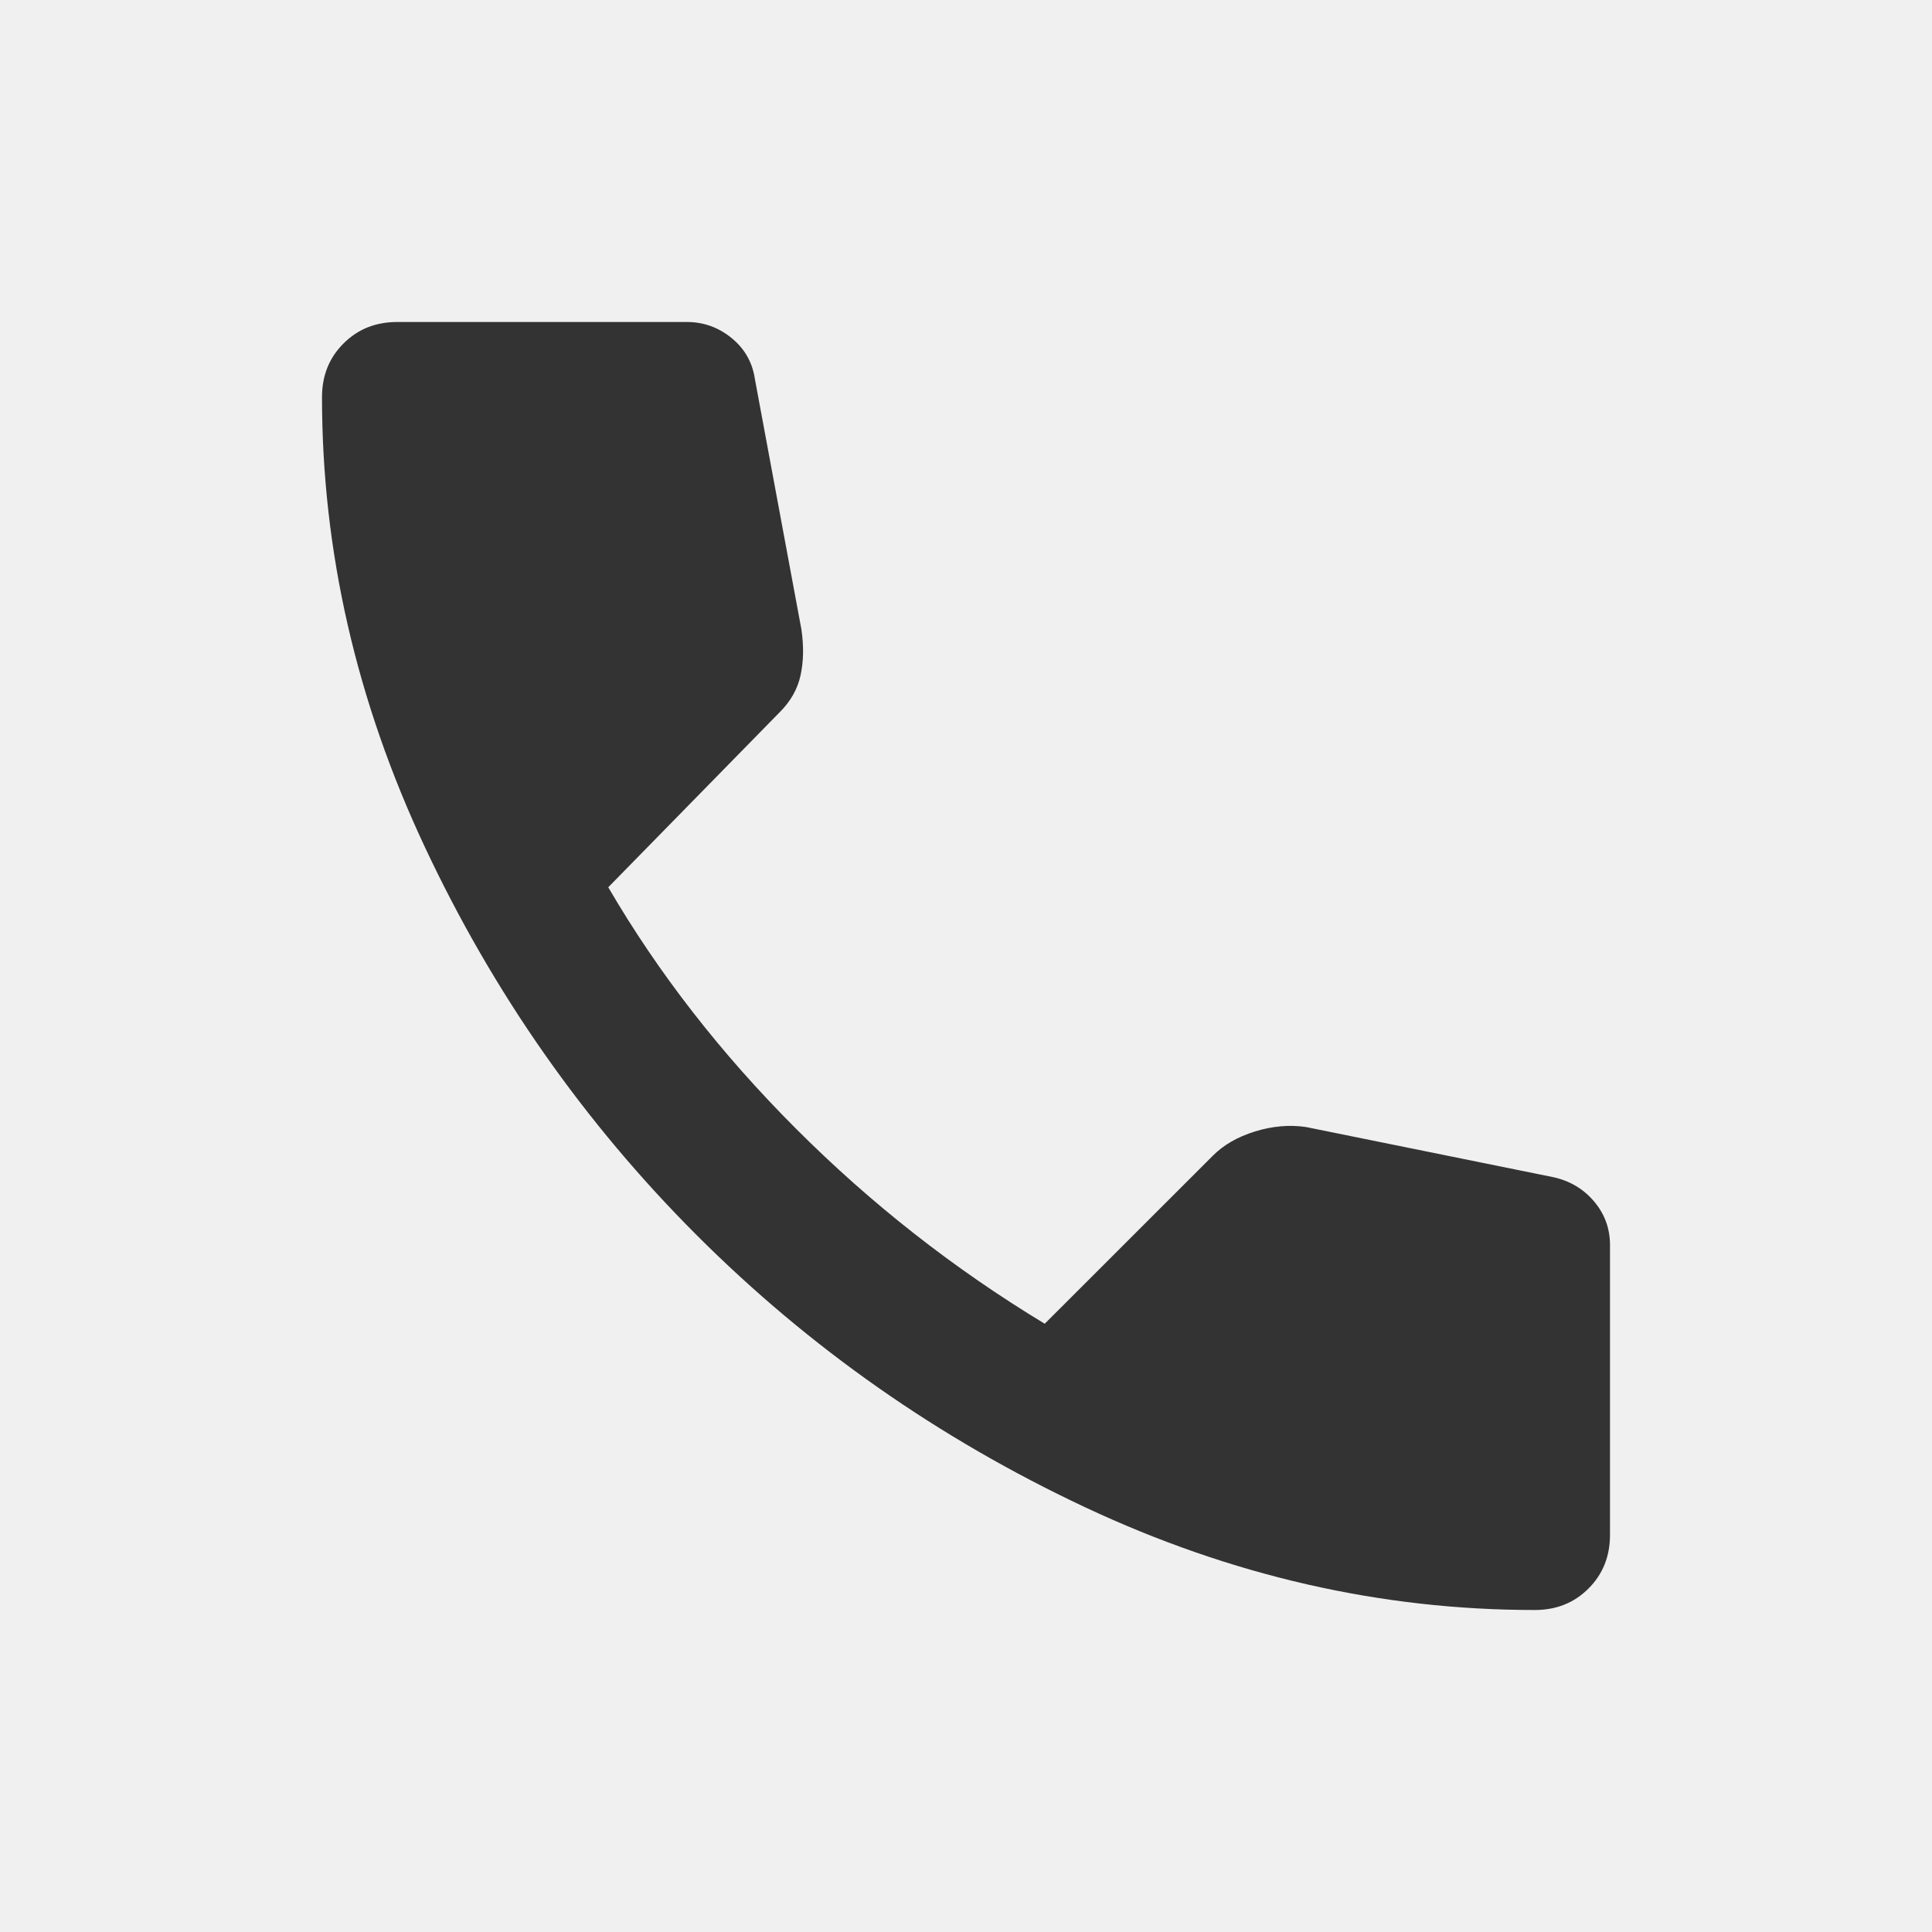
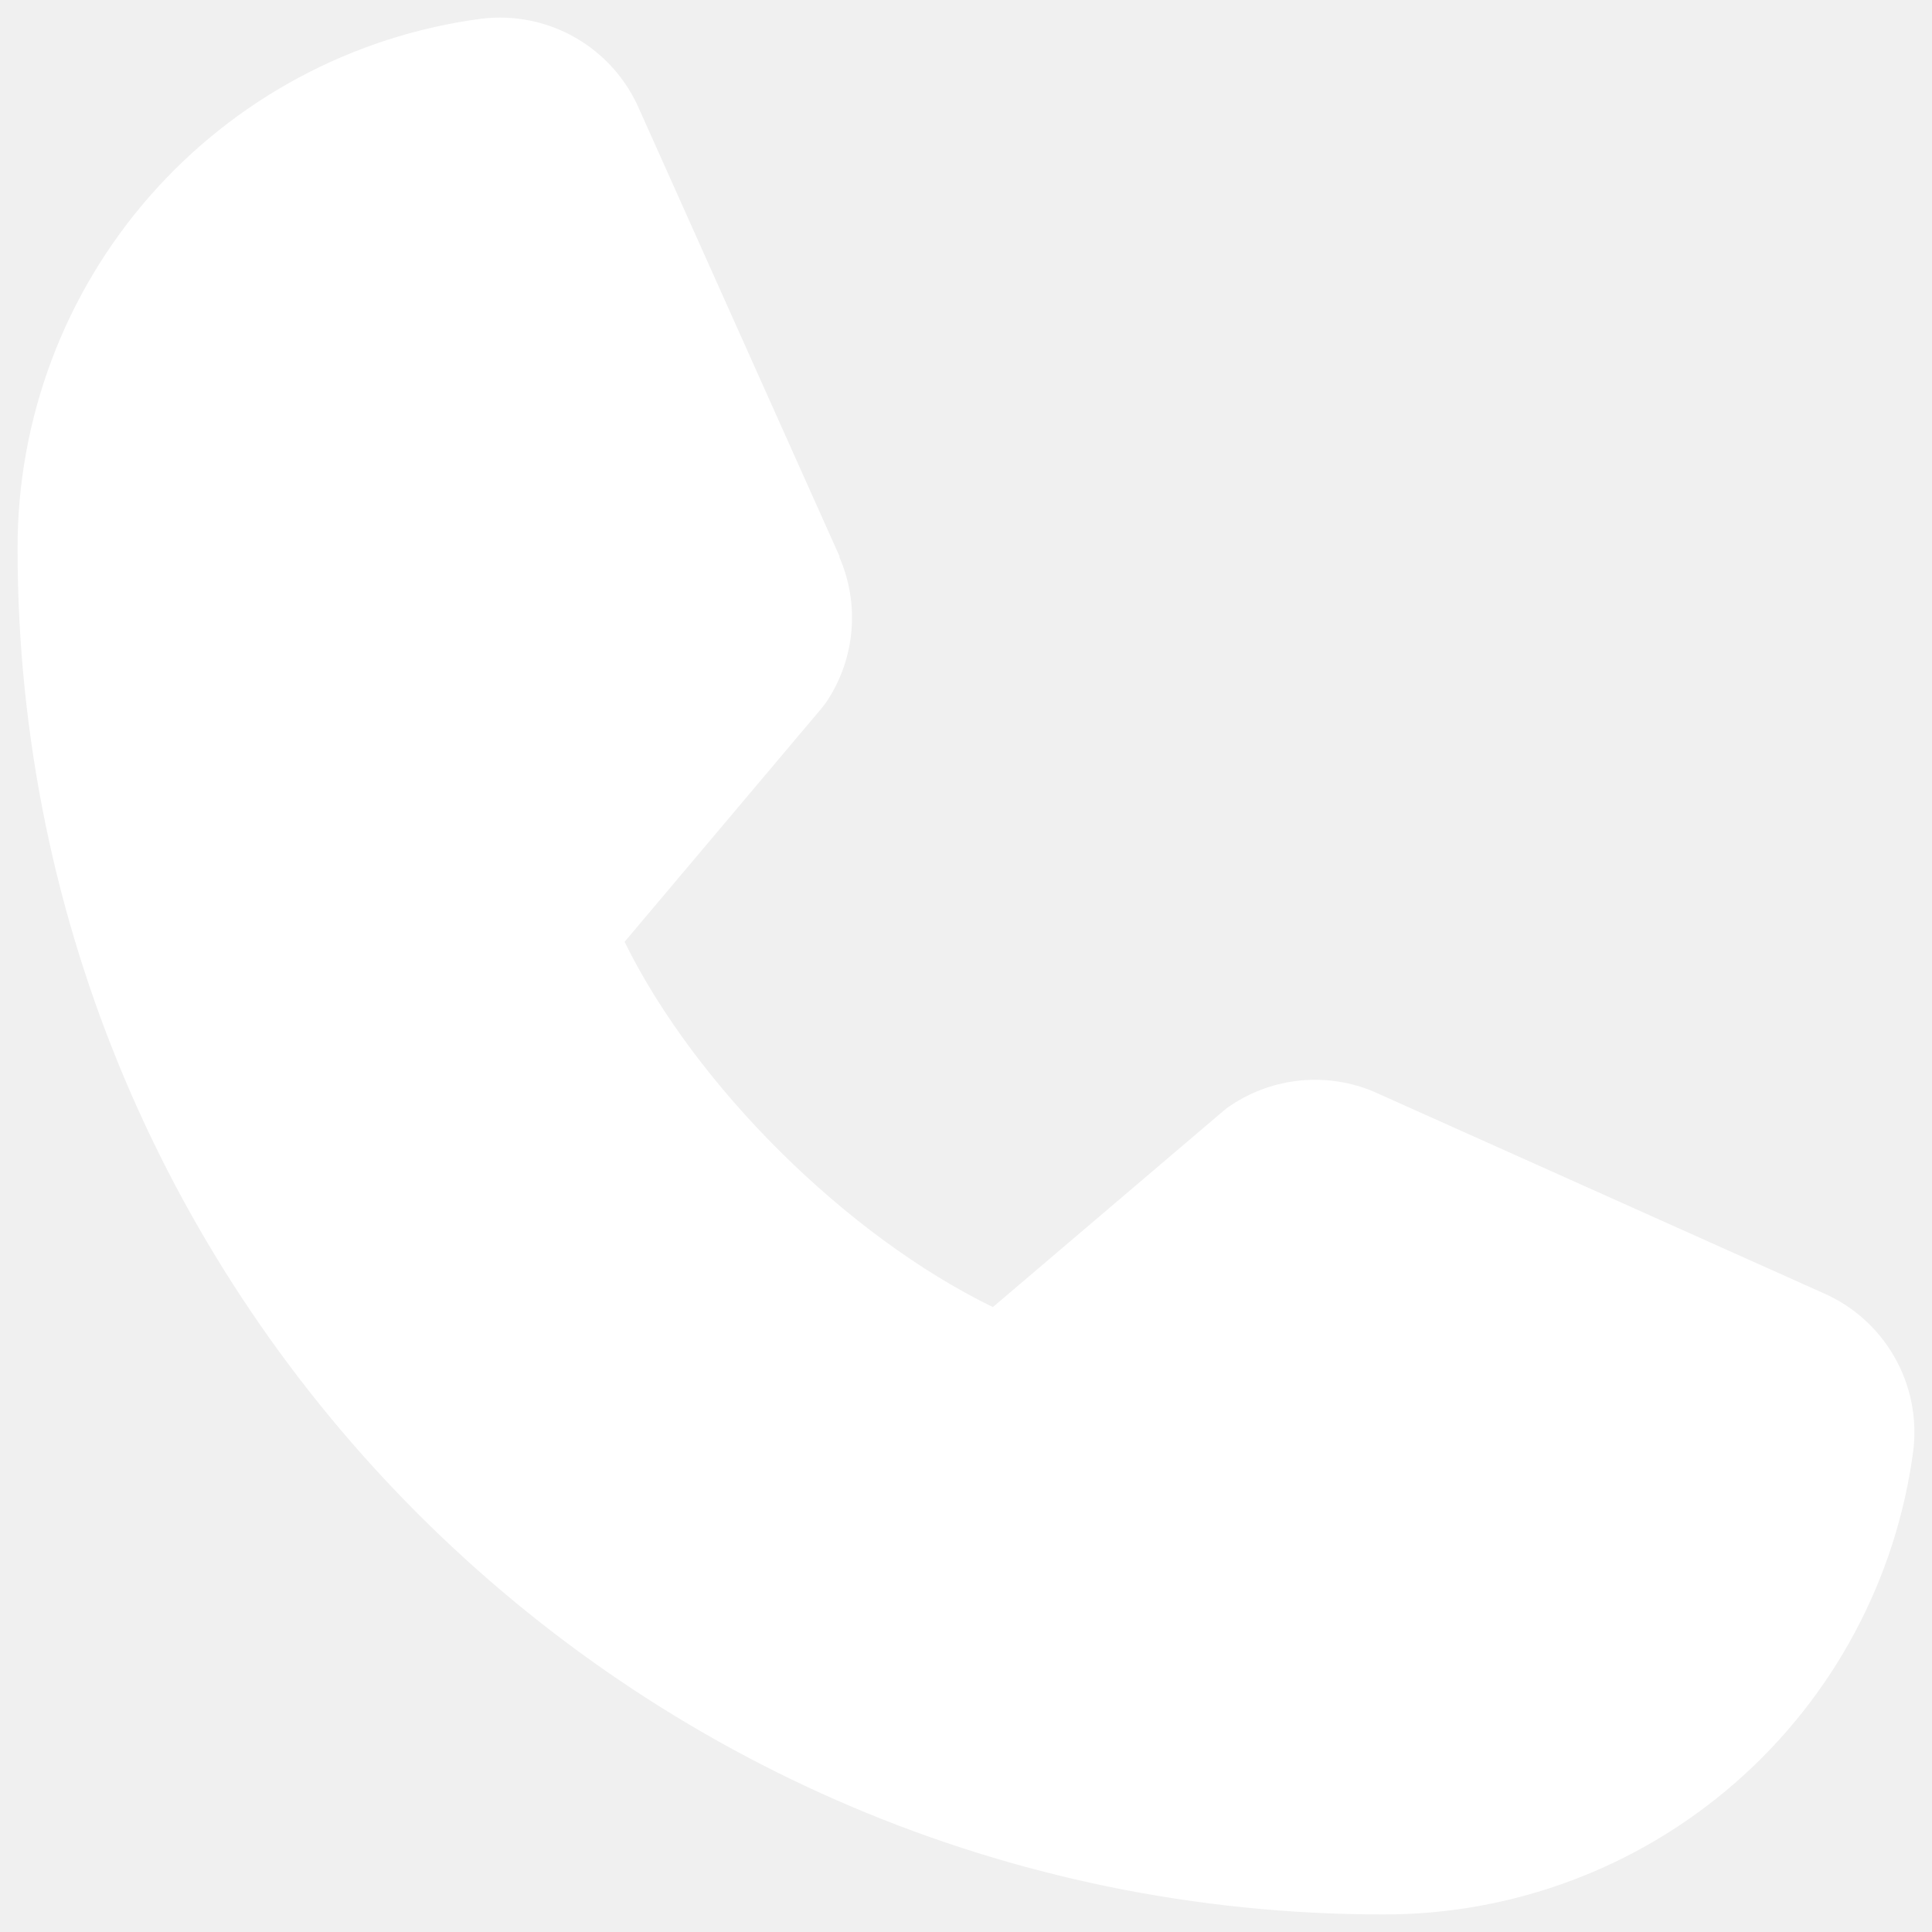
- <svg xmlns="http://www.w3.org/2000/svg" width="24" height="24" viewBox="0 0 24 24" fill="none">
-   <path d="M19.067 20C19.333 20 19.556 19.911 19.733 19.733C19.911 19.556 20 19.333 20 19.067V15.467C20 15.259 19.933 15.078 19.8 14.922C19.667 14.766 19.496 14.666 19.289 14.622L16.222 14C16.015 13.97 15.804 13.989 15.588 14.056C15.373 14.123 15.199 14.223 15.067 14.356L12.978 16.444C11.852 15.763 10.822 14.956 9.889 14.022C8.956 13.089 8.178 12.089 7.556 11.022L9.689 8.844C9.822 8.711 9.908 8.559 9.945 8.388C9.982 8.218 9.986 8.029 9.956 7.822L9.378 4.711C9.348 4.504 9.252 4.333 9.089 4.2C8.926 4.067 8.741 4 8.533 4H4.933C4.667 4 4.444 4.089 4.267 4.267C4.089 4.444 4 4.667 4 4.933C4 6.844 4.426 8.708 5.278 10.523C6.13 12.338 7.256 13.945 8.656 15.345C10.056 16.745 11.663 17.87 13.478 18.723C15.293 19.575 17.156 20.001 19.067 20Z" fill="#333333" />
+ <svg xmlns="http://www.w3.org/2000/svg" width="22" height="22" viewBox="0 0 22 22" fill="none">
+   <path d="M21.787 16.517C21.595 17.98 20.876 19.323 19.765 20.296C18.655 21.268 17.228 21.803 15.752 21.8C7.177 21.8 0.2 14.823 0.2 6.248C0.197 4.772 0.732 3.345 1.704 2.235C2.677 1.124 4.02 0.406 5.483 0.213C5.854 0.168 6.228 0.243 6.552 0.429C6.875 0.614 7.13 0.899 7.278 1.241L9.559 6.333V6.346C9.673 6.608 9.72 6.894 9.696 7.178C9.672 7.463 9.578 7.737 9.422 7.976C9.403 8.005 9.382 8.032 9.361 8.059L7.112 10.725C7.921 12.368 9.64 14.073 11.306 14.884L13.935 12.647C13.96 12.625 13.987 12.605 14.016 12.587C14.255 12.427 14.53 12.33 14.816 12.303C15.102 12.277 15.39 12.322 15.654 12.435L15.668 12.442L20.756 14.722C21.099 14.87 21.384 15.124 21.57 15.448C21.756 15.771 21.832 16.146 21.787 16.517Z" fill="white" />
</svg>
